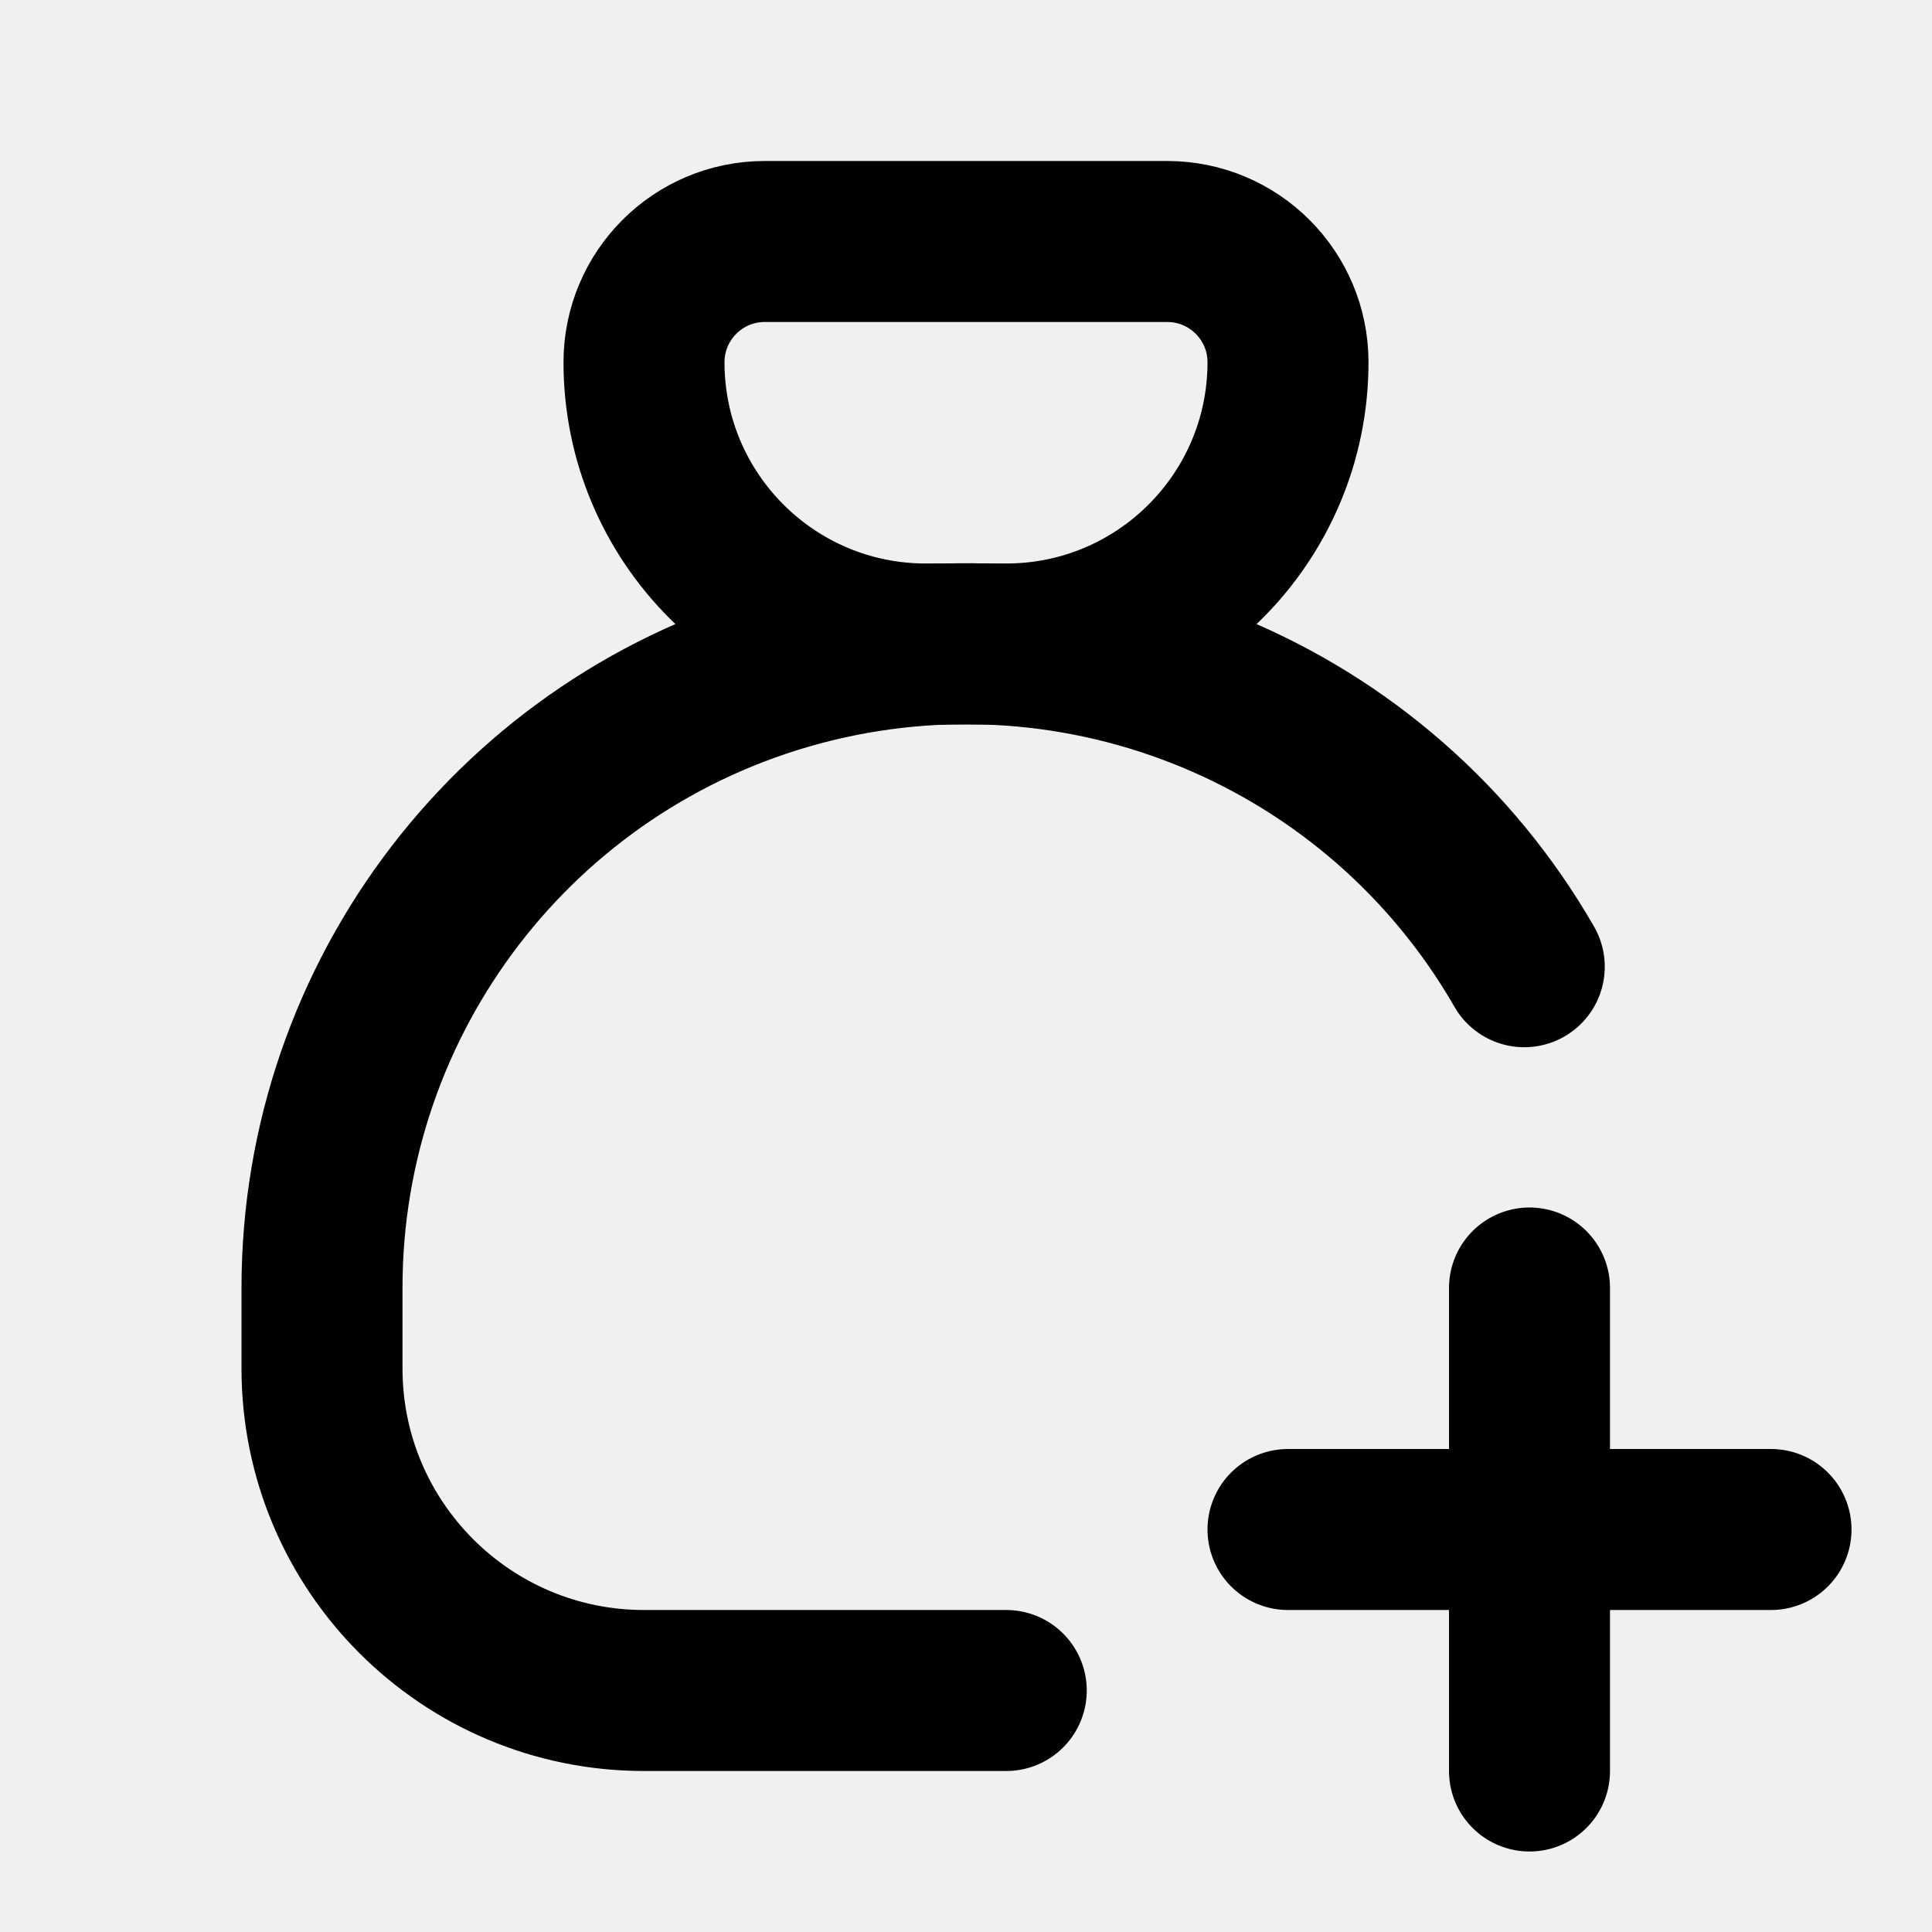
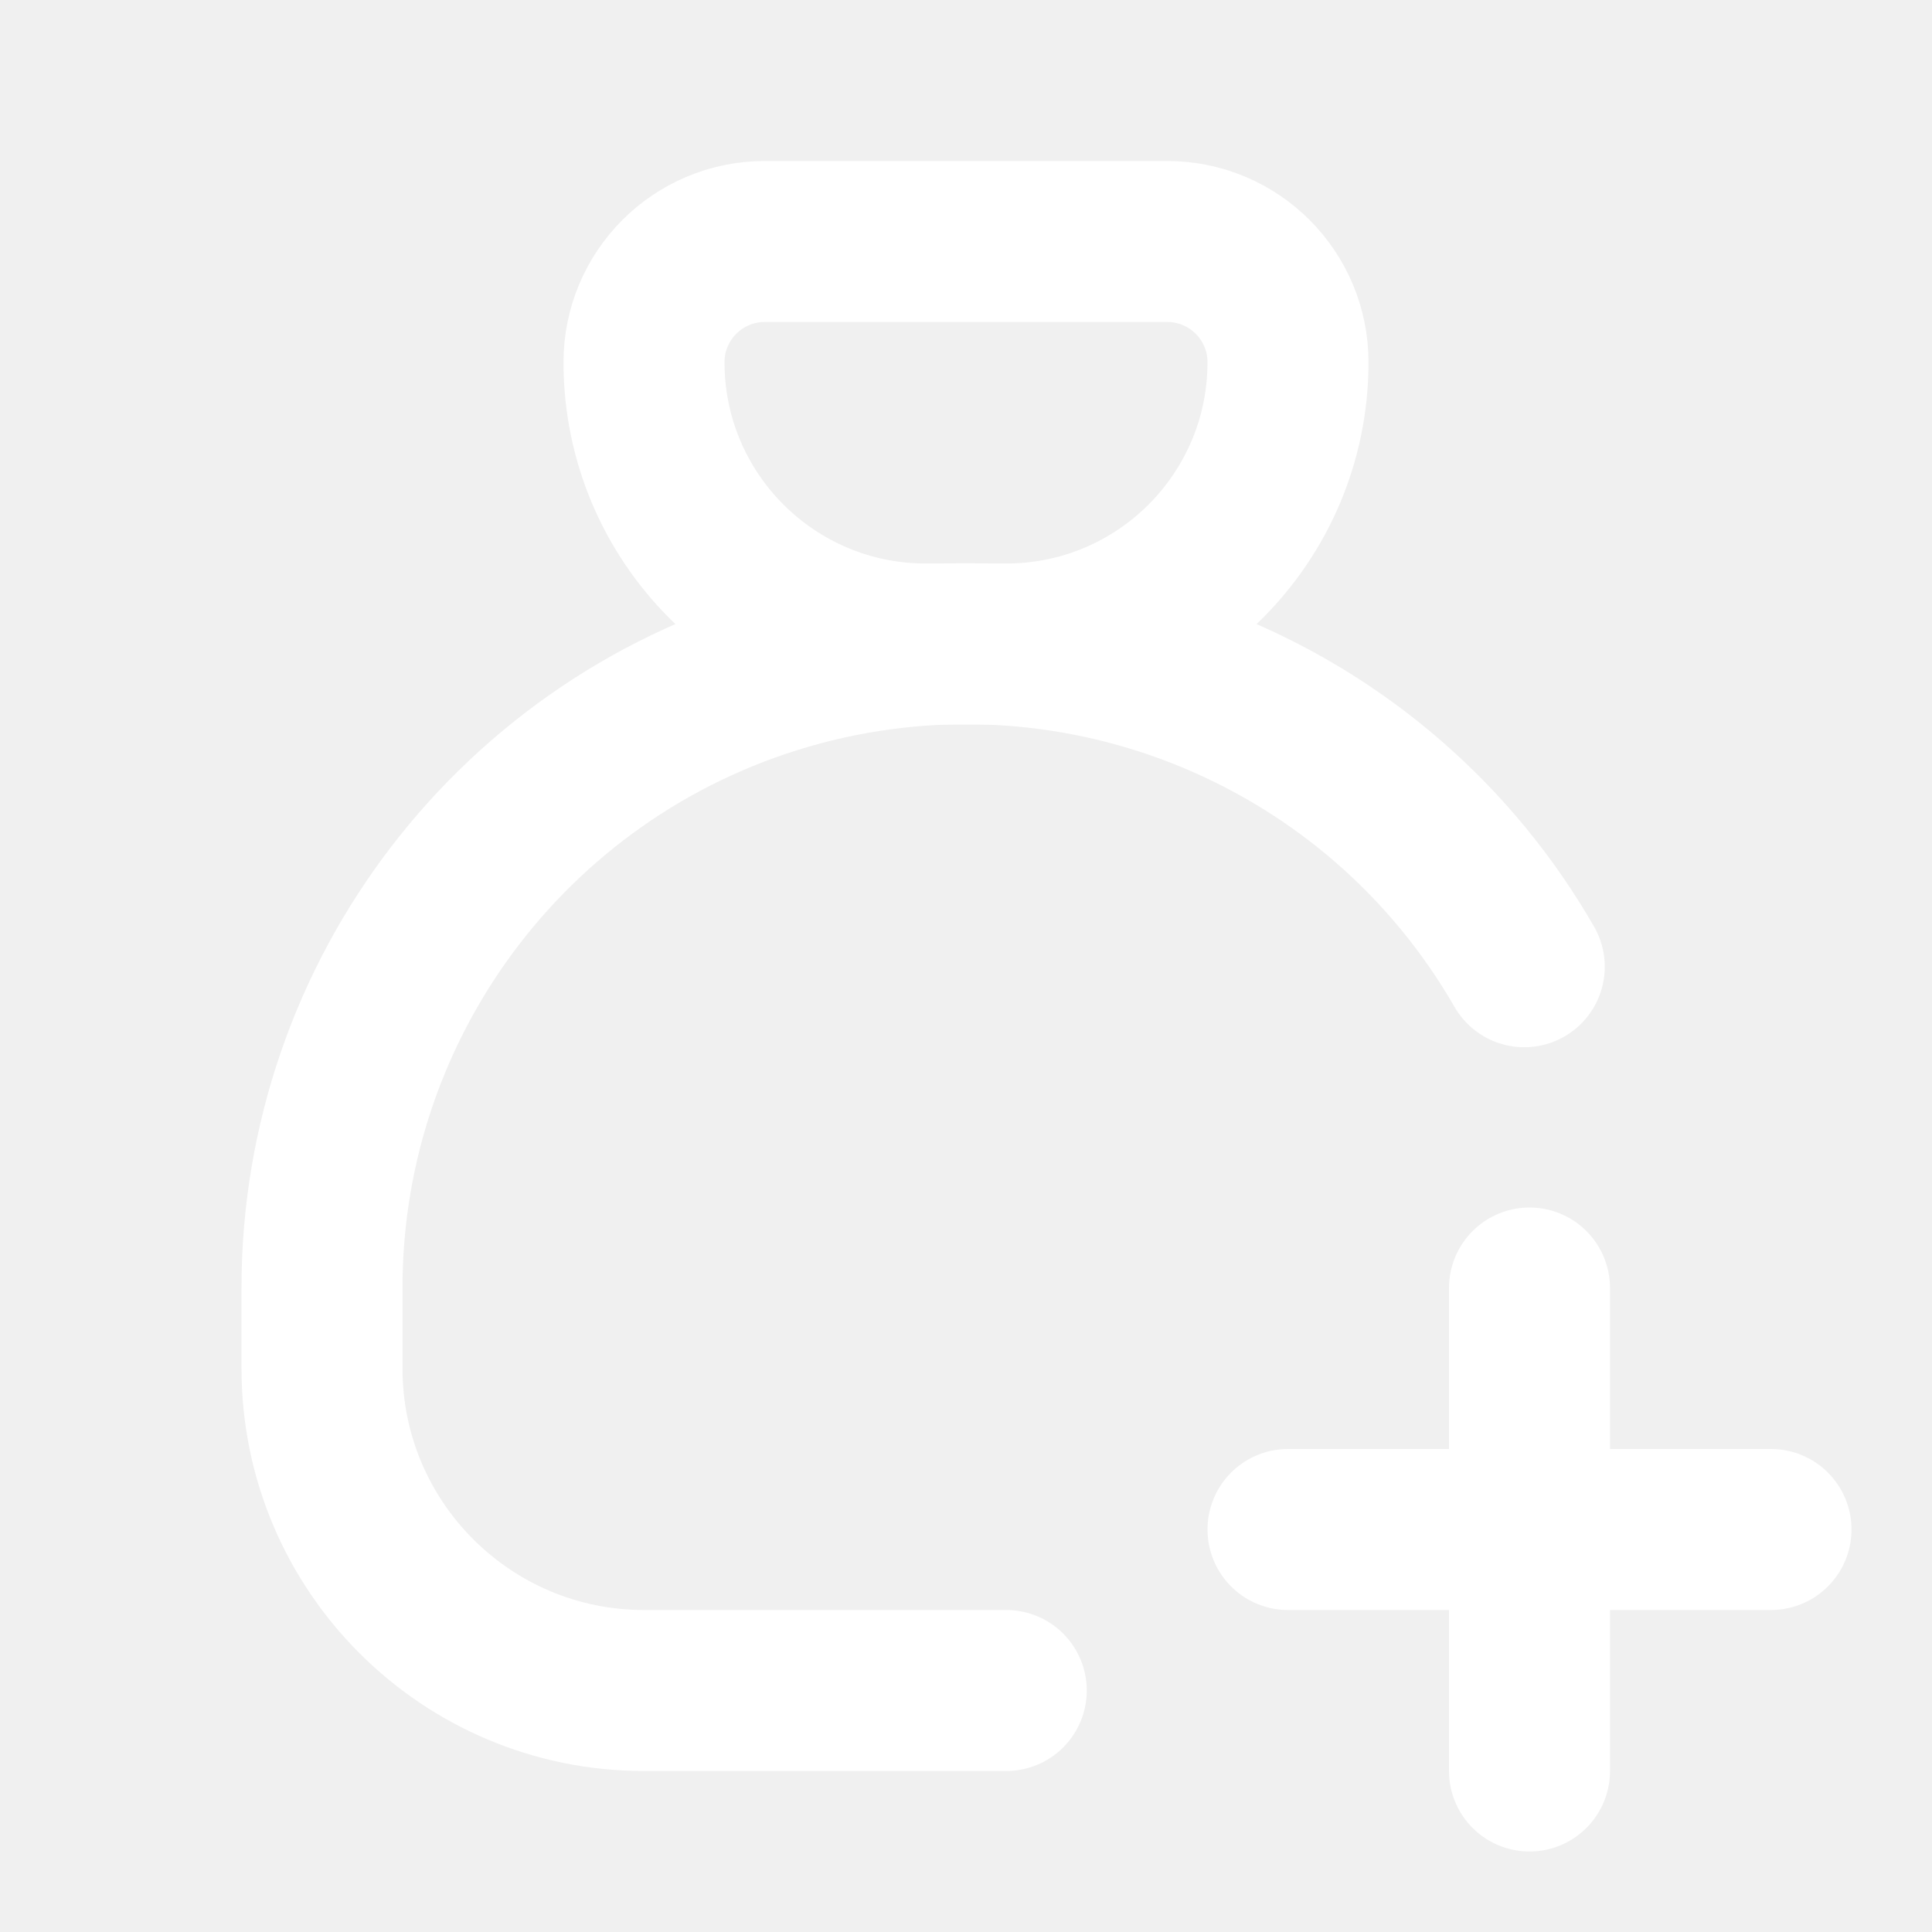
<svg xmlns="http://www.w3.org/2000/svg" width="2em" height="2em" viewBox="0 0 24 24">
  <path d="M0 0h24v24H0z" fill="none" />
-   <g fill="none" stroke="currentColor" stroke-linecap="round" stroke-linejoin="round" stroke-width="2">
+   <g fill="none" stroke="#fff" stroke-linecap="round" stroke-linejoin="round" stroke-width="2">
    <path d="M9.5 3h5A1.5 1.5 0 0 1 16 4.5A3.5 3.5 0 0 1 12.5 8h-1A3.5 3.5 0 0 1 8 4.5A1.5 1.5 0 0 1 9.5 3" />
    <path d="M12.5 21H8a4 4 0 0 1-4-4v-1a8 8 0 0 1 14.935-3.991M16 19h6m-3-3v6" />
  </g>
</svg>
